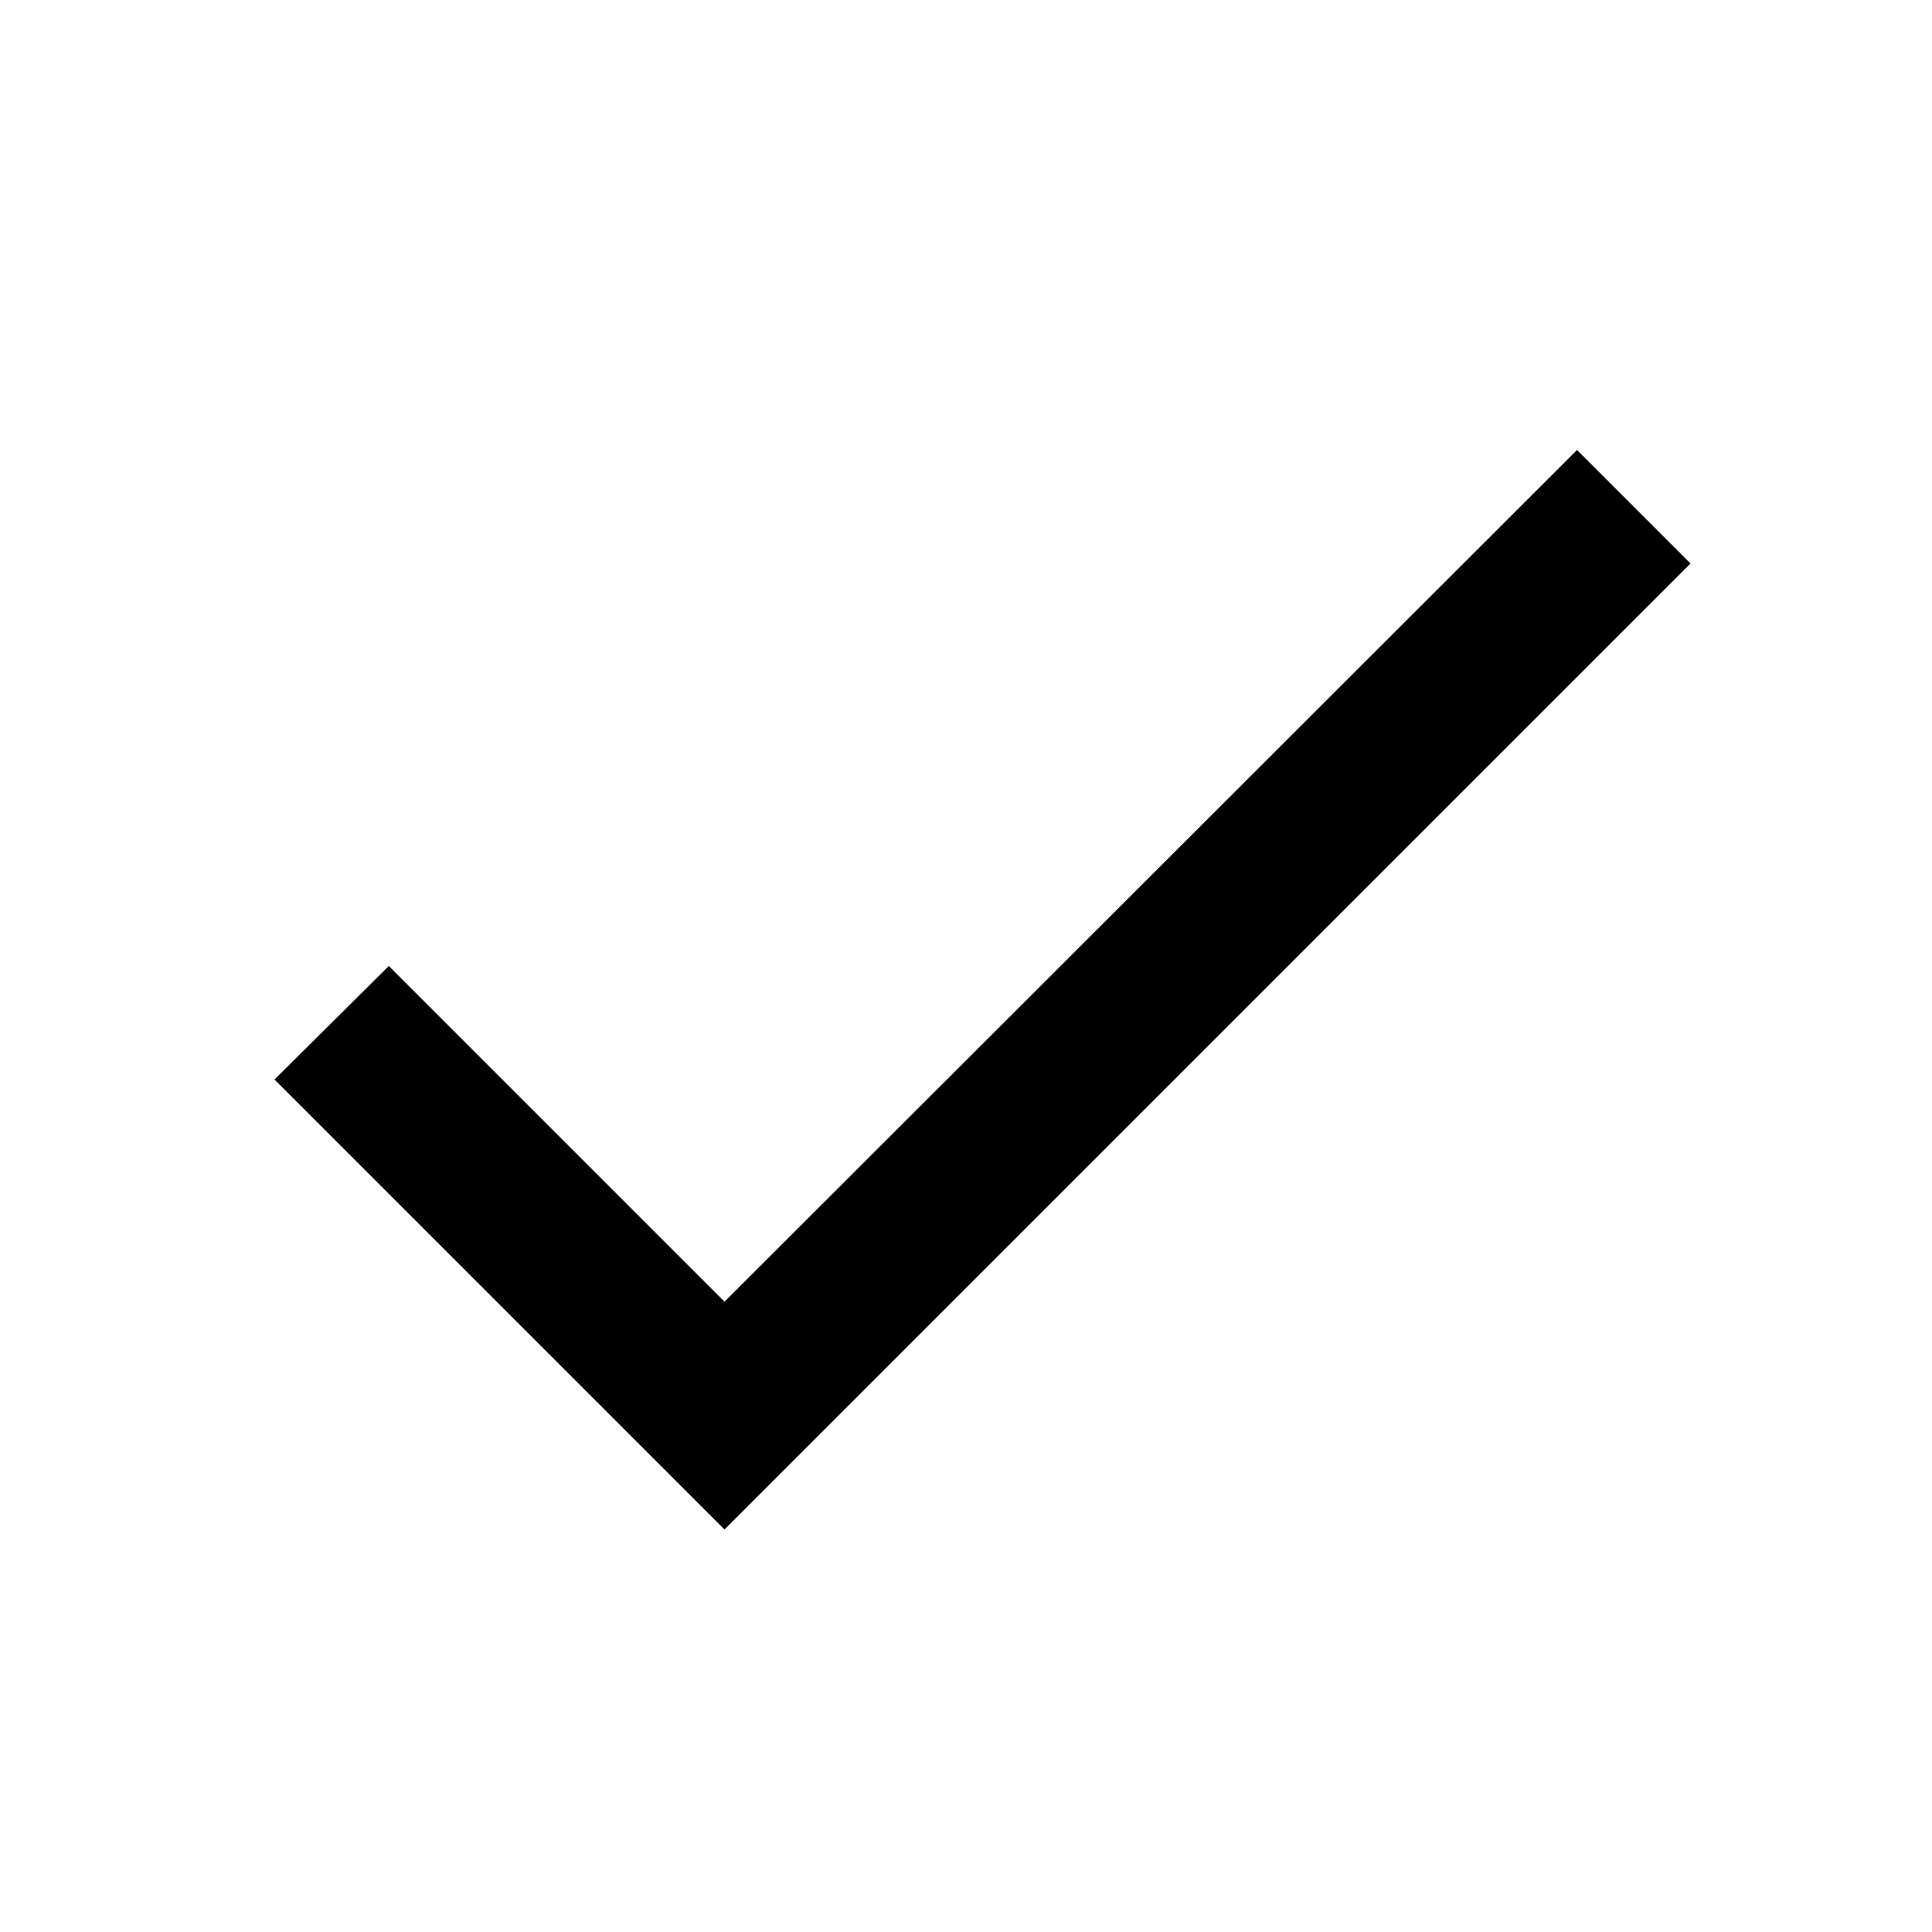
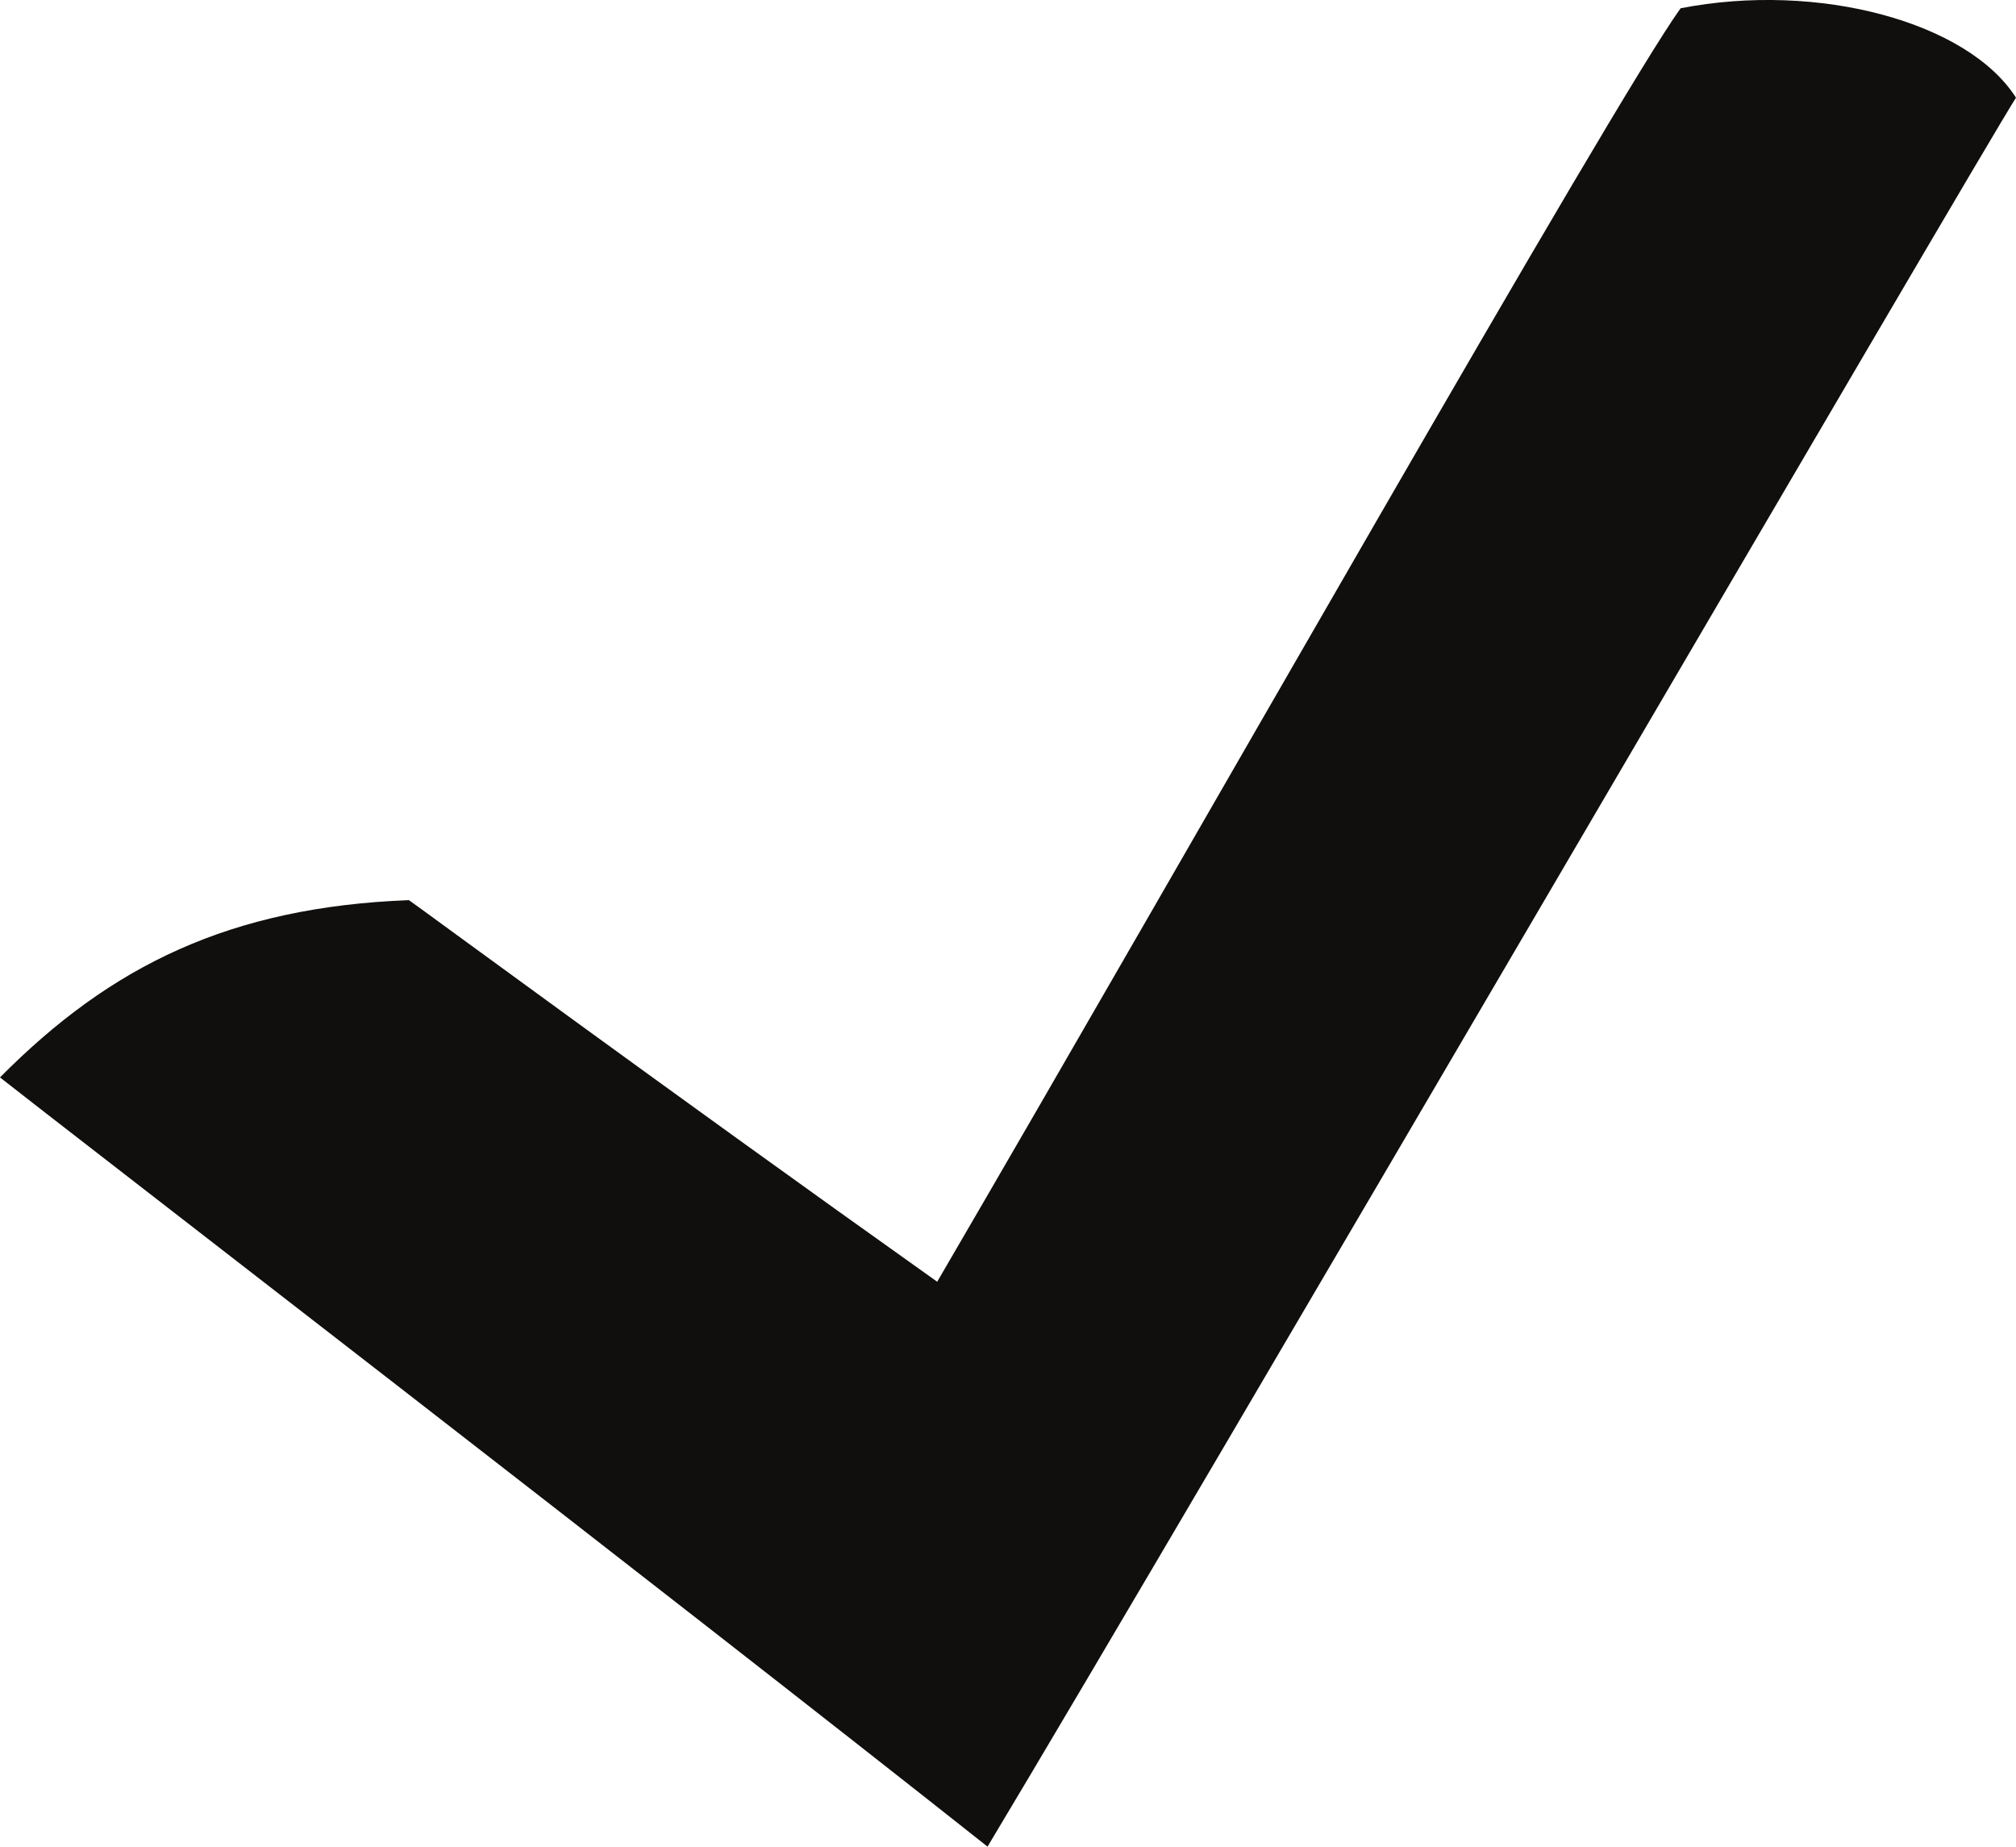
- <svg xmlns="http://www.w3.org/2000/svg" height="24px" viewBox="0 0 24 24" width="24px" fill="#000000">
-   <path d="M0 0h24v24H0z" fill="none" />
-   <path d="M9 16.17L4.83 12l-1.42 1.41L9 19 21 7l-1.41-1.41z" />
+ <svg xmlns="http://www.w3.org/2000/svg" width="80.718mm" height="73.924mm" viewBox="0 0 80.718 73.924" version="1.1" id="svg5">
+   <defs id="defs2">
+     <clipPath clipPathUnits="userSpaceOnUse" id="clipPath854">
+       <path d="M 0,300 H 300 V 0 H 0 Z" id="path852" />
+     </clipPath>
+   </defs>
+   <g id="layer1" transform="translate(-60.68567,-71.8553)">
+     <path d="m 141.404,75.767 c -1.925,-3.025 -7.903,-4.656 -13.428,-3.581 -2.655,3.67 -19.694,33.719 -29.766,50.979 -10.743,-7.631 -20.942,-15.145 -21.154,-15.277 -7.132,0.281 -11.909,2.594 -16.371,7.098 2.637,2.08 26.653,20.591 39.54,30.792 7.908,-13.167 39.916,-68.078 41.179,-70.012" style="fill:#100f0d;fill-opacity:1;fill-rule:nonzero;stroke:none;stroke-width:0.353" id="path858" />
+   </g>
</svg>
